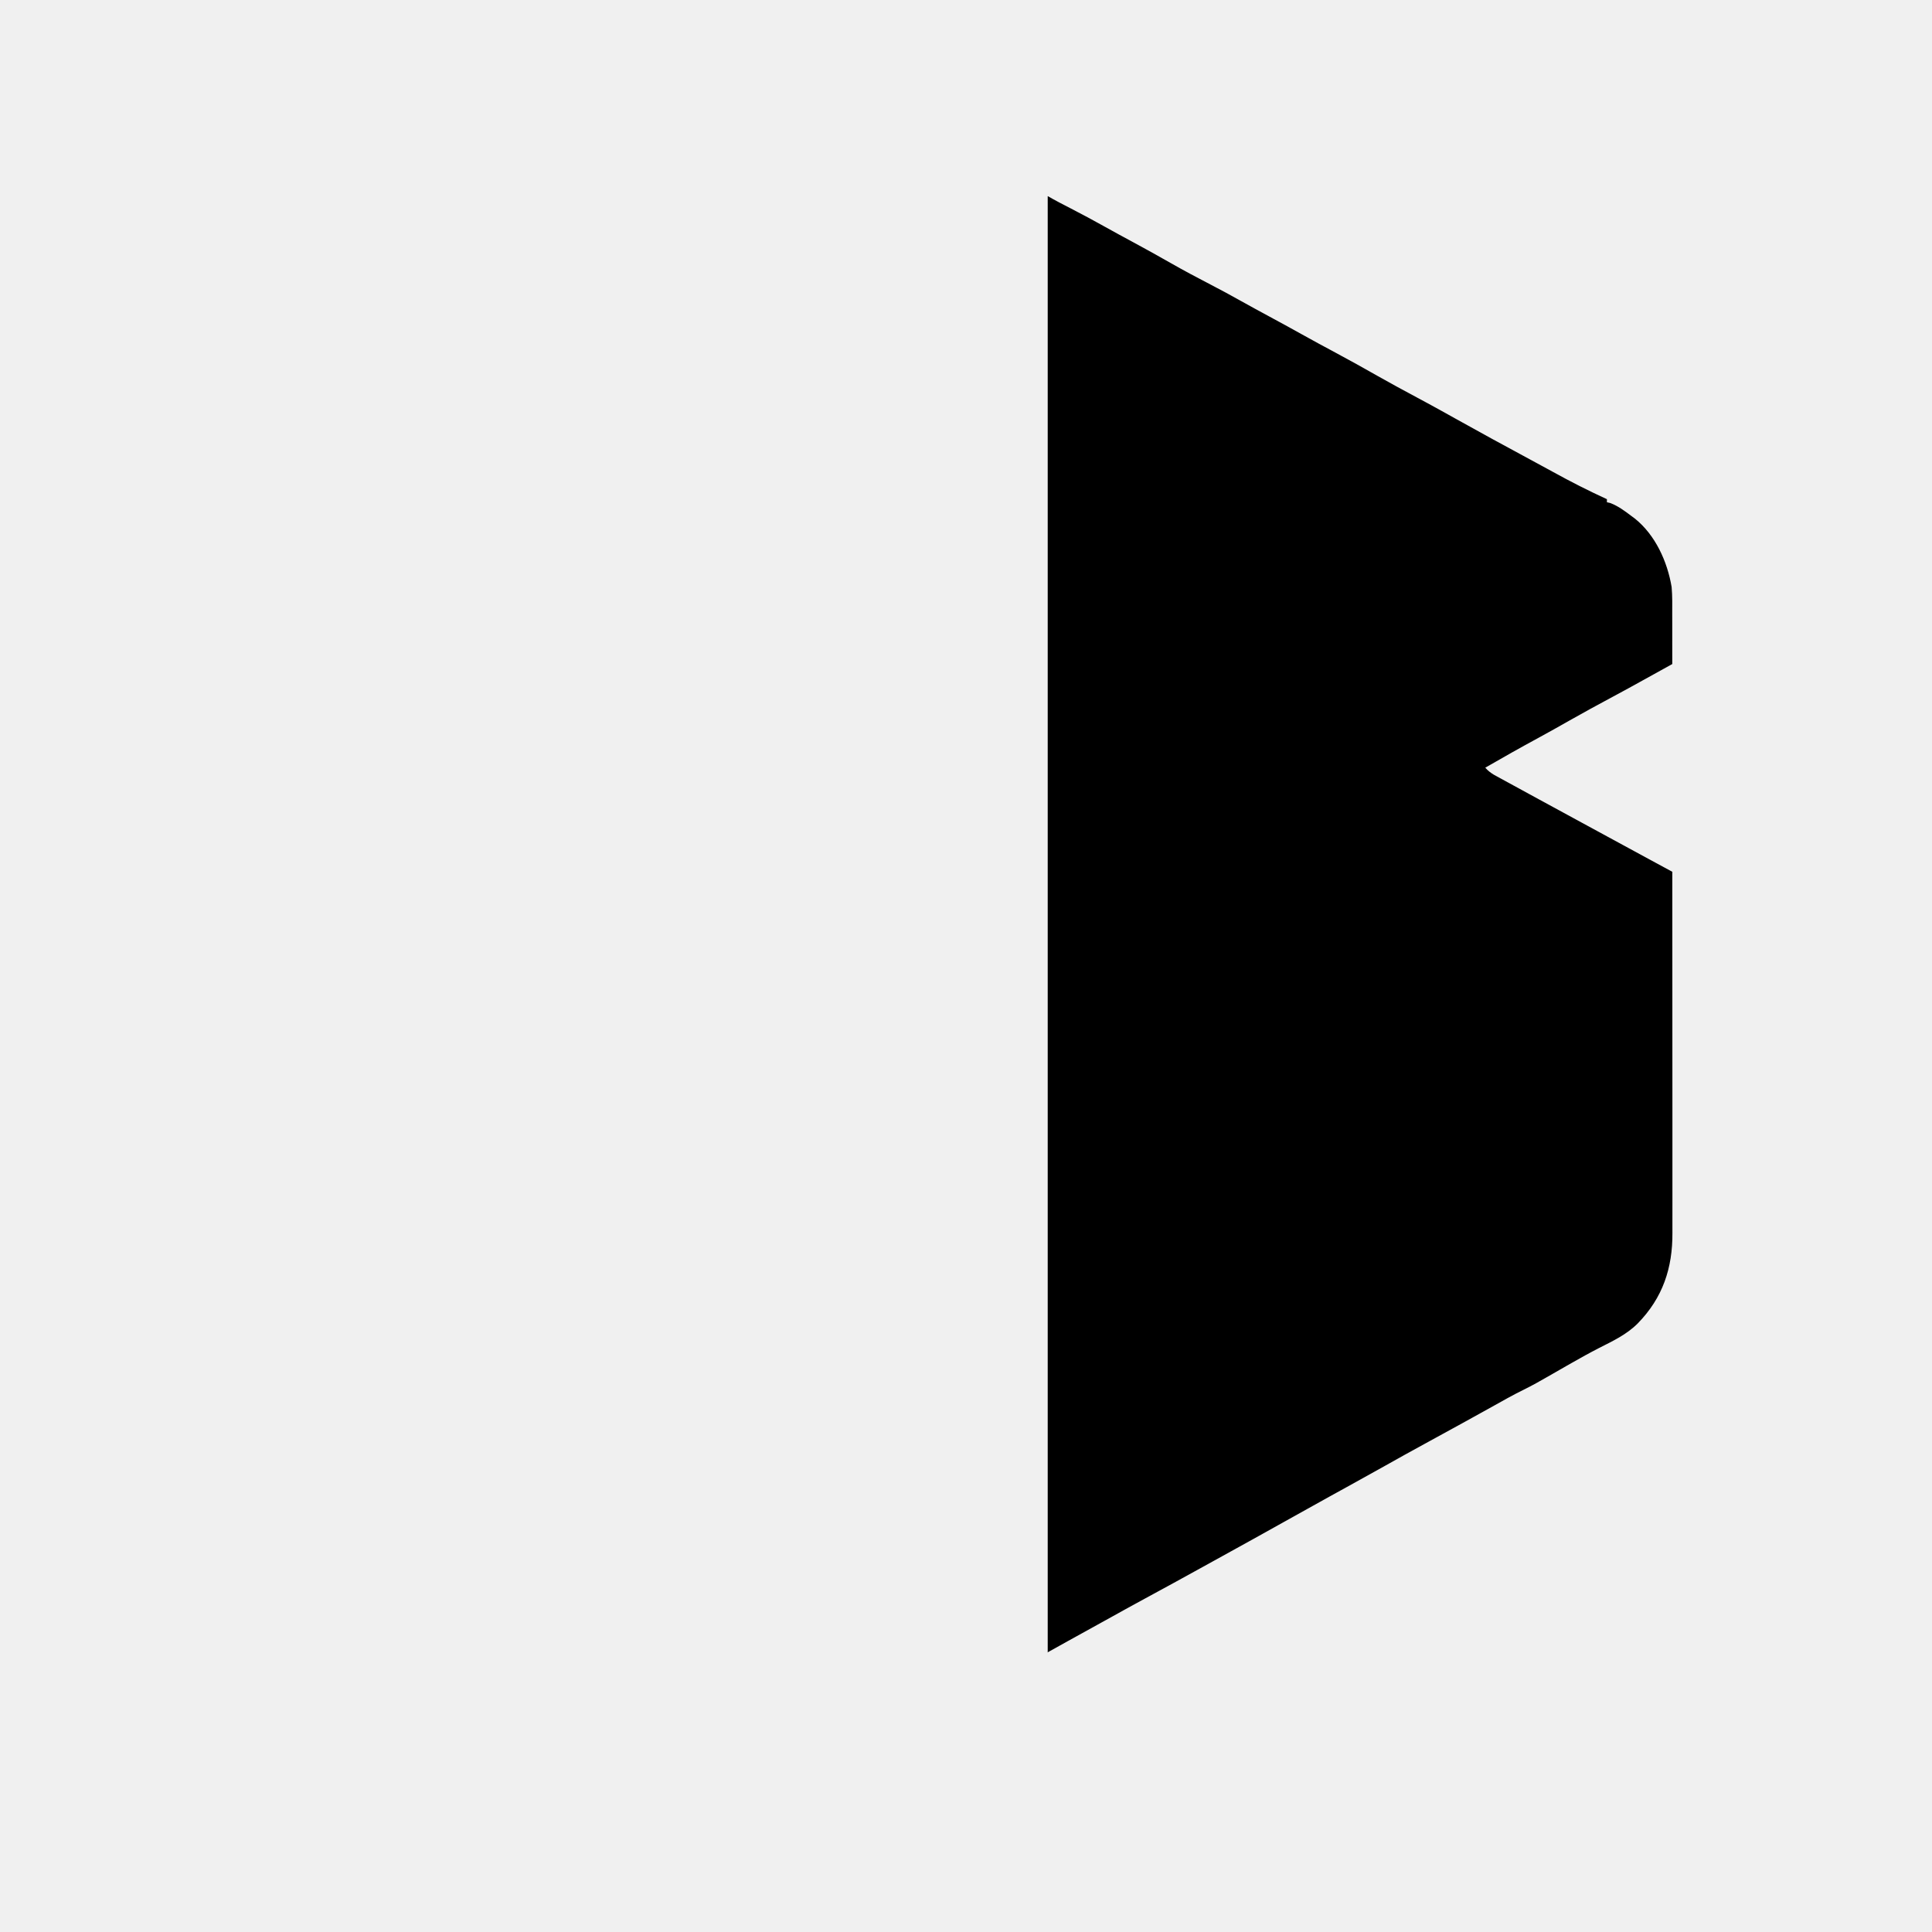
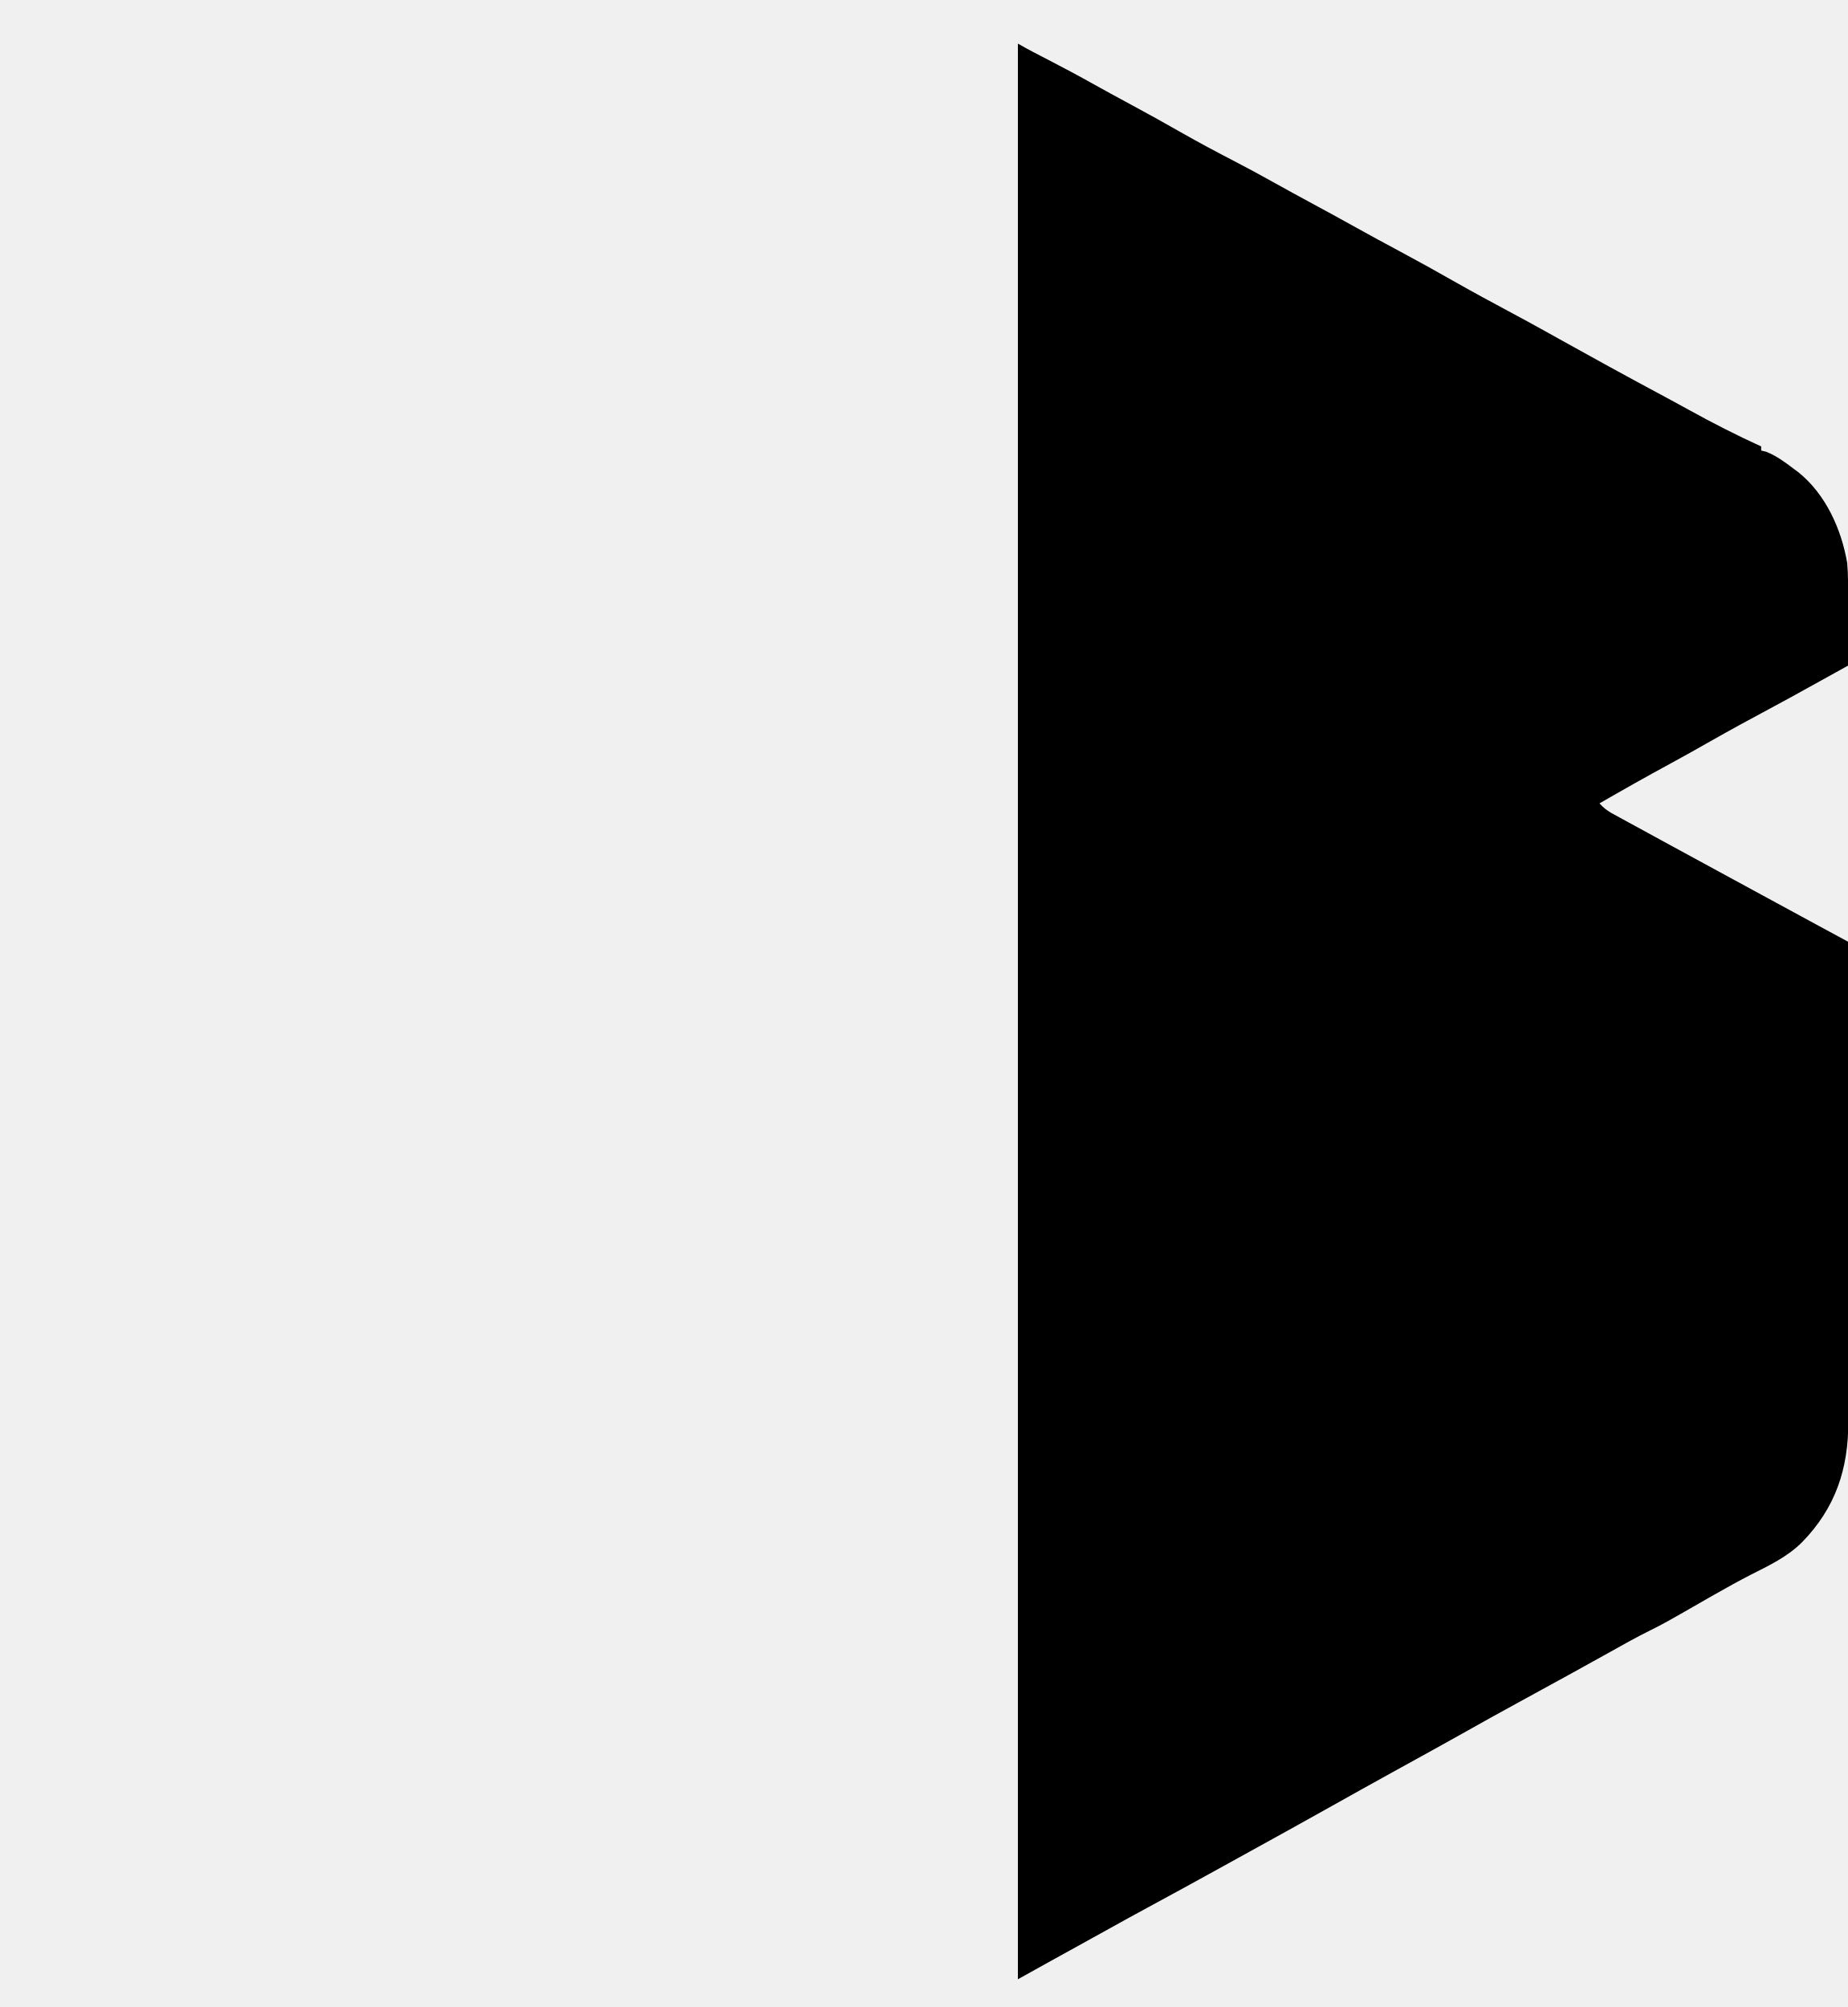
- <svg xmlns="http://www.w3.org/2000/svg" viewBox="0 0 1254 1254" role="img" aria-label="holo">
+ <svg xmlns="http://www.w3.org/2000/svg" viewBox="183 106 902 980" role="img" aria-label="holo">
  <mask id="holo-cut" maskUnits="userSpaceOnUse" x="0" y="0" width="1254" height="1254">
    <rect width="1254" height="1254" fill="#fff" />
    <path transform="translate(635,180)" fill="#000" d="M0 0 C1.919 0.887 3.805 1.845 5.664 2.852 C6.772 3.448 7.88 4.044 9.022 4.658 C10.223 5.314 11.424 5.969 12.625 6.625 C13.879 7.304 15.134 7.982 16.388 8.66 C25.965 13.846 35.486 19.135 44.995 24.444 C52.586 28.677 60.214 32.832 67.875 36.938 C77.782 42.247 87.638 47.641 97.471 53.085 C105.748 57.666 114.047 62.201 122.375 66.688 C131.054 71.366 139.649 76.177 148.216 81.055 C156.51 85.761 164.9 90.273 173.308 94.769 C181.378 99.097 189.357 103.568 197.312 108.103 C204.525 112.201 211.809 116.152 219.125 120.062 C227.845 124.725 236.471 129.516 245.032 134.463 C253 139.047 261.094 143.383 269.2 147.714 C276.423 151.584 283.573 155.56 290.688 159.625 C299.3 164.541 308.022 169.196 316.833 173.745 C325.002 177.971 333.024 182.421 341 187 C342.312 187.75 343.625 188.5 344.938 189.25 C345.948 189.827 346.959 190.405 348 191 C345.237 193.172 342.478 194.896 339.352 196.496 C338.44 196.966 337.529 197.435 336.591 197.919 C335.612 198.42 334.633 198.921 333.625 199.438 C325.765 203.499 317.945 207.62 310.188 211.875 C302.225 216.24 294.247 220.574 286.25 224.875 C285.164 225.459 284.079 226.044 282.96 226.646 C277.437 229.618 271.91 232.584 266.379 235.543 C255.916 241.147 245.499 246.809 235.188 252.688 C227.15 257.269 219.037 261.657 210.825 265.918 C198.483 272.327 186.316 279.056 174.148 285.789 C171.724 287.13 169.3 288.472 166.875 289.812 C166.267 290.149 165.659 290.485 165.033 290.831 C155.241 296.246 145.398 301.562 135.525 306.829 C127.86 310.918 120.229 315.056 112.65 319.301 C106.571 322.701 100.444 326.009 94.312 329.312 C86.364 333.599 78.472 337.968 70.625 342.438 C61.402 347.69 52.084 352.746 42.725 357.752 C34.357 362.239 26.071 366.859 17.822 371.562 C16.092 372.549 14.36 373.532 12.625 374.512 C10.768 375.565 8.918 376.631 7.074 377.707 C6.11 378.257 5.146 378.808 4.152 379.375 C2.851 380.129 2.851 380.129 1.523 380.898 C-1.3 382.131 -2.954 382.382 -6 382 C-8.235 381.045 -8.235 381.045 -10.535 379.684 C-11.413 379.174 -12.29 378.665 -13.194 378.14 C-14.141 377.578 -15.087 377.016 -16.062 376.438 C-18.13 375.238 -20.199 374.041 -22.27 372.848 C-23.908 371.902 -23.908 371.902 -25.581 370.938 C-31.409 367.635 -37.331 364.511 -43.25 361.375 C-52.047 356.704 -60.745 351.904 -69.331 346.853 C-75.445 343.274 -81.677 339.96 -87.961 336.689 C-96.4 332.291 -104.702 327.659 -113 323 C-116.937 320.791 -120.875 318.583 -124.812 316.375 C-126.388 315.492 -126.388 315.492 -127.996 314.59 C-139.737 308.015 -151.523 301.523 -163.311 295.032 C-168.773 292.024 -174.233 289.011 -179.692 285.997 C-181.501 285 -183.309 284.002 -185.117 283.005 C-190.585 279.989 -196.052 276.972 -201.514 273.949 C-215.917 265.977 -230.359 258.086 -244.863 250.301 C-251.53 246.72 -258.174 243.097 -264.814 239.468 C-271.534 235.796 -278.265 232.144 -285 228.5 C-295.3 222.924 -305.594 217.338 -315.867 211.713 C-318.155 210.462 -320.444 209.213 -322.734 207.967 C-326.063 206.155 -329.389 204.338 -332.713 202.517 C-334.021 201.802 -335.329 201.089 -336.639 200.378 C-338.474 199.38 -340.306 198.376 -342.137 197.371 C-343.196 196.793 -344.255 196.215 -345.346 195.619 C-347.617 194.234 -349.257 192.983 -351 191 C-339.531 184.38 -328.011 177.876 -316.368 171.569 C-309.785 167.995 -303.259 164.331 -296.75 160.625 C-287.353 155.28 -277.863 150.122 -268.334 145.016 C-261.559 141.383 -254.812 137.708 -248.101 133.959 C-241.688 130.377 -235.256 126.831 -228.822 123.288 C-218.01 117.333 -207.222 111.337 -196.459 105.292 C-187.836 100.455 -179.179 95.681 -170.517 90.915 C-162.376 86.435 -154.265 81.905 -146.188 77.312 C-137.515 72.383 -128.768 67.605 -119.984 62.876 C-112.096 58.621 -104.29 54.232 -96.5 49.802 C-89.179 45.647 -81.804 41.6 -74.405 37.587 C-67.445 33.805 -60.529 29.946 -53.625 26.062 C-44.185 20.753 -34.694 15.549 -25.148 10.433 C-19.045 7.152 -13.087 3.747 -7.27 -0.023 C-4.326 -1.29 -3.074 -0.838 0 0 Z" />
    <path transform="translate(1016,432)" fill="#000" d="M0 0 C0 124.08 0 248.16 0 376 C-6.27 379.3 -12.54 382.6 -19 386 C-22.848 388.147 -26.682 390.302 -30.5 392.5 C-37.439 396.46 -44.408 400.321 -51.5 404 C-59.429 408.116 -67.2 412.478 -74.961 416.902 C-82.25 421.044 -89.607 425.047 -97 429 C-105.226 433.4 -113.395 437.88 -121.5 442.5 C-130.693 447.741 -139.982 452.782 -149.313 457.772 C-156.389 461.566 -163.401 465.458 -170.375 469.438 C-179.433 474.605 -188.594 479.561 -197.801 484.458 C-206.705 489.197 -215.514 494.081 -224.273 499.084 C-231.821 503.376 -239.459 507.487 -247.125 511.562 C-256.263 516.422 -265.314 521.404 -274.274 526.584 C-280.748 530.316 -287.294 533.898 -293.875 537.438 C-301.925 541.769 -309.924 546.176 -317.875 550.688 C-318.817 551.222 -319.76 551.756 -320.731 552.307 C-322.582 553.358 -324.434 554.409 -326.286 555.46 C-330.623 557.921 -334.964 560.373 -339.312 562.812 C-340.442 563.453 -340.442 563.453 -341.595 564.106 C-346.771 567 -346.771 567 -349 567 C-349 442.26 -349 317.52 -349 189 C-341.41 185.04 -333.82 181.08 -326 177 C-322.207 174.9 -318.437 172.796 -314.688 170.625 C-306.524 165.955 -298.294 161.434 -290 157 C-280.778 152.067 -271.642 147.007 -262.554 141.831 C-254.642 137.336 -246.655 132.991 -238.646 128.673 C-227.76 122.801 -216.951 116.799 -206.182 110.716 C-198.252 106.238 -190.271 101.861 -182.27 97.51 C-176.538 94.391 -170.823 91.244 -165.125 88.062 C-157.085 83.576 -148.989 79.195 -140.888 74.819 C-134.863 71.561 -128.856 68.275 -122.875 64.938 C-107.217 56.205 -91.445 47.683 -75.65 39.201 C-70.675 36.527 -65.705 33.846 -60.762 31.113 C-47.145 23.591 -33.337 16.471 -19.477 9.409 C-18.691 9.008 -17.905 8.607 -17.095 8.194 C-15.613 7.438 -14.13 6.683 -12.646 5.93 C-9.741 4.449 -6.921 2.952 -4.137 1.248 C-2 0 -2 0 0 0 Z" />
  </mask>
  <path transform="translate(680.0386,127.2803)" mask="url(#holo-cut)" fill="currentColor" d="M0 0 C4.836 2.808 9.8 5.356 14.774 7.907 C22.272 11.776 29.698 15.738 37.056 19.868 C43.218 23.322 49.429 26.682 55.649 30.032 C63.664 34.352 71.616 38.769 79.524 43.282 C88.145 48.198 96.873 52.86 105.69 57.414 C112.208 60.785 118.646 64.271 125.045 67.861 C131.317 71.376 137.634 74.804 143.961 78.22 C150.944 81.99 157.911 85.784 164.836 89.657 C172.063 93.699 179.35 97.623 186.649 101.532 C195.927 106.505 205.12 111.606 214.266 116.818 C222.649 121.58 231.13 126.151 239.628 130.705 C245.701 133.96 251.757 137.237 257.774 140.595 C258.463 140.979 259.153 141.364 259.863 141.76 C261.36 142.596 262.857 143.432 264.354 144.268 C280.382 153.195 296.457 162.034 312.628 170.7 C317.702 173.42 322.767 176.155 327.805 178.942 C339.336 185.317 350.978 191.24 362.961 196.72 C362.961 197.38 362.961 198.04 362.961 198.72 C363.745 198.905 364.529 199.091 365.336 199.282 C370.475 201.32 374.573 204.396 378.961 207.72 C380.004 208.491 380.004 208.491 381.067 209.278 C394.426 219.971 402.195 237.211 404.961 253.72 C405.484 259.693 405.372 265.699 405.349 271.69 C405.353 273.484 405.359 275.278 405.365 277.072 C405.38 281.971 405.376 286.871 405.368 291.77 C405.364 297.066 405.376 302.362 405.386 307.658 C405.403 318.022 405.404 328.385 405.399 338.749 C405.395 347.176 405.396 355.602 405.402 364.029 C405.403 365.23 405.403 366.431 405.404 367.668 C405.406 370.108 405.407 372.548 405.409 374.988 C405.422 397.852 405.417 420.717 405.406 443.581 C405.396 464.479 405.409 485.376 405.432 506.274 C405.457 527.754 405.466 549.234 405.46 570.714 C405.456 582.764 405.459 594.815 405.476 606.865 C405.491 617.124 405.491 627.383 405.474 637.641 C405.465 642.871 405.463 648.1 405.479 653.329 C405.493 658.125 405.488 662.921 405.468 667.717 C405.465 669.443 405.467 671.169 405.478 672.895 C405.608 695.846 399.216 715.071 382.961 731.72 C375.752 738.968 366.762 743.133 357.758 747.72 C351.756 750.792 345.884 754.074 340.024 757.407 C339.053 757.959 338.083 758.51 337.083 759.078 C332.988 761.41 328.9 763.752 324.821 766.11 C319.681 769.079 314.541 771.977 309.211 774.595 C301.929 778.174 294.891 782.168 287.812 786.13 C282.122 789.304 276.416 792.448 270.711 795.595 C270.085 795.94 269.459 796.286 268.814 796.642 C260.794 801.068 252.76 805.47 244.711 809.845 C236.029 814.566 227.401 819.379 218.784 824.219 C210.551 828.84 202.293 833.414 194.024 837.97 C192.775 838.658 191.526 839.346 190.277 840.035 C187.9 841.344 185.524 842.653 183.147 843.963 C173.173 849.463 163.225 855.009 153.292 860.582 C140.068 867.999 126.805 875.342 113.524 882.655 C109.187 885.043 104.853 887.437 100.52 889.833 C88.133 896.681 75.727 903.489 63.273 910.215 C56.139 914.072 49.041 917.99 41.958 921.938 C32.473 927.224 22.963 932.466 13.447 937.695 C9.383 939.93 5.334 942.191 1.29 944.462 C-19.661 956.149 -40.516 964.087 -64.789 958.22 C-73.028 955.678 -80.501 951.845 -88.039 947.72 C-89.024 947.183 -89.024 947.183 -90.03 946.635 C-93.626 944.667 -97.207 942.673 -100.781 940.665 C-107.118 937.107 -113.486 933.602 -119.851 930.095 C-122.362 928.711 -124.872 927.327 -127.382 925.942 C-128.014 925.594 -128.646 925.246 -129.296 924.887 C-133.702 922.458 -138.105 920.025 -142.507 917.591 C-144.955 916.238 -147.403 914.885 -149.851 913.532 C-150.454 913.199 -151.057 912.866 -151.679 912.522 C-160.875 907.443 -170.105 902.432 -179.353 897.448 C-186.235 893.728 -193.053 889.903 -199.851 886.032 C-207.565 881.64 -215.338 877.404 -223.21 873.303 C-229.834 869.848 -236.365 866.24 -242.886 862.595 C-249.194 859.069 -255.523 855.583 -261.851 852.095 C-263.1 851.406 -264.349 850.717 -265.598 850.028 C-270.646 847.244 -275.695 844.46 -280.744 841.677 C-294.143 834.292 -307.538 826.898 -320.914 819.47 C-322.031 818.85 -323.148 818.229 -324.299 817.591 C-328.376 815.324 -332.451 813.059 -336.492 810.728 C-339.656 808.909 -342.873 807.194 -346.093 805.478 C-347.203 804.886 -348.313 804.294 -349.457 803.685 C-351.752 802.463 -354.049 801.244 -356.347 800.028 C-362.123 796.943 -367.652 793.736 -373.049 790.029 C-376.014 788.078 -379.079 786.616 -382.289 785.095 C-388.955 781.868 -395.38 778.305 -401.789 774.595 C-408.102 770.942 -414.415 767.443 -420.98 764.259 C-427.317 761.07 -433.466 757.523 -439.652 754.052 C-442.055 752.711 -444.465 751.385 -446.878 750.063 C-469.263 737.792 -486.615 724.618 -494.144 699.01 C-496.558 690.149 -496.598 681.523 -496.547 672.395 C-496.551 670.587 -496.557 668.779 -496.565 666.971 C-496.582 662.042 -496.574 657.113 -496.561 652.183 C-496.552 646.852 -496.566 641.521 -496.577 636.189 C-496.595 625.76 -496.591 615.332 -496.58 604.903 C-496.571 596.423 -496.569 587.944 -496.574 579.464 C-496.574 578.255 -496.575 577.046 -496.576 575.8 C-496.577 573.344 -496.578 570.888 -496.58 568.431 C-496.591 545.422 -496.578 522.412 -496.556 499.402 C-496.539 479.68 -496.542 459.959 -496.56 440.237 C-496.581 417.308 -496.59 394.38 -496.578 371.452 C-496.576 369.004 -496.575 366.557 -496.574 364.109 C-496.573 362.905 -496.573 361.701 -496.572 360.461 C-496.569 351.997 -496.574 343.533 -496.584 335.069 C-496.595 324.746 -496.592 314.423 -496.571 304.101 C-496.56 298.839 -496.556 293.577 -496.569 288.316 C-496.581 283.49 -496.574 278.665 -496.553 273.839 C-496.549 272.102 -496.551 270.366 -496.561 268.629 C-496.672 247.293 -491.486 229.98 -477.039 213.72 C-476.474 213.084 -475.909 212.449 -475.328 211.794 C-467.677 203.694 -458.017 198.41 -448.235 193.297 C-445.109 191.663 -441.995 190.006 -438.878 188.353 C-438.271 188.031 -437.664 187.71 -437.039 187.379 C-432.649 185.054 -428.294 182.676 -423.976 180.22 C-416.976 176.244 -409.95 172.317 -402.914 168.407 C-402.331 168.083 -401.748 167.76 -401.147 167.426 C-389.811 161.13 -378.432 154.912 -367.039 148.72 C-352.658 140.897 -338.317 133.009 -324.02 125.036 C-310.998 117.777 -297.954 110.569 -284.828 103.5 C-277.911 99.764 -271.058 95.923 -264.226 92.032 C-256.604 87.694 -248.929 83.499 -241.153 79.446 C-225.687 71.38 -210.466 62.856 -195.228 54.369 C-186.674 49.61 -178.079 44.931 -169.465 40.282 C-162.913 36.744 -156.393 33.153 -149.893 29.521 C-143.743 26.092 -137.549 22.748 -131.351 19.407 C-123.2 15.009 -115.097 10.535 -107.039 5.97 C-106.09 5.433 -105.141 4.896 -104.164 4.343 C-99.825 1.883 -95.496 -0.591 -91.183 -3.097 C-90.076 -3.734 -90.076 -3.734 -88.947 -4.385 C-87.596 -5.163 -86.249 -5.949 -84.908 -6.742 C-81.57 -8.659 -80.005 -9.28 -76.039 -9.28 C-76.039 -9.94 -76.039 -10.6 -76.039 -11.28 C-73.789 -11.927 -71.539 -12.573 -69.289 -13.218 C-68.036 -13.577 -66.783 -13.937 -65.492 -14.308 C-41.091 -21.181 -20.734 -12.353 0 0 Z" />
</svg>
